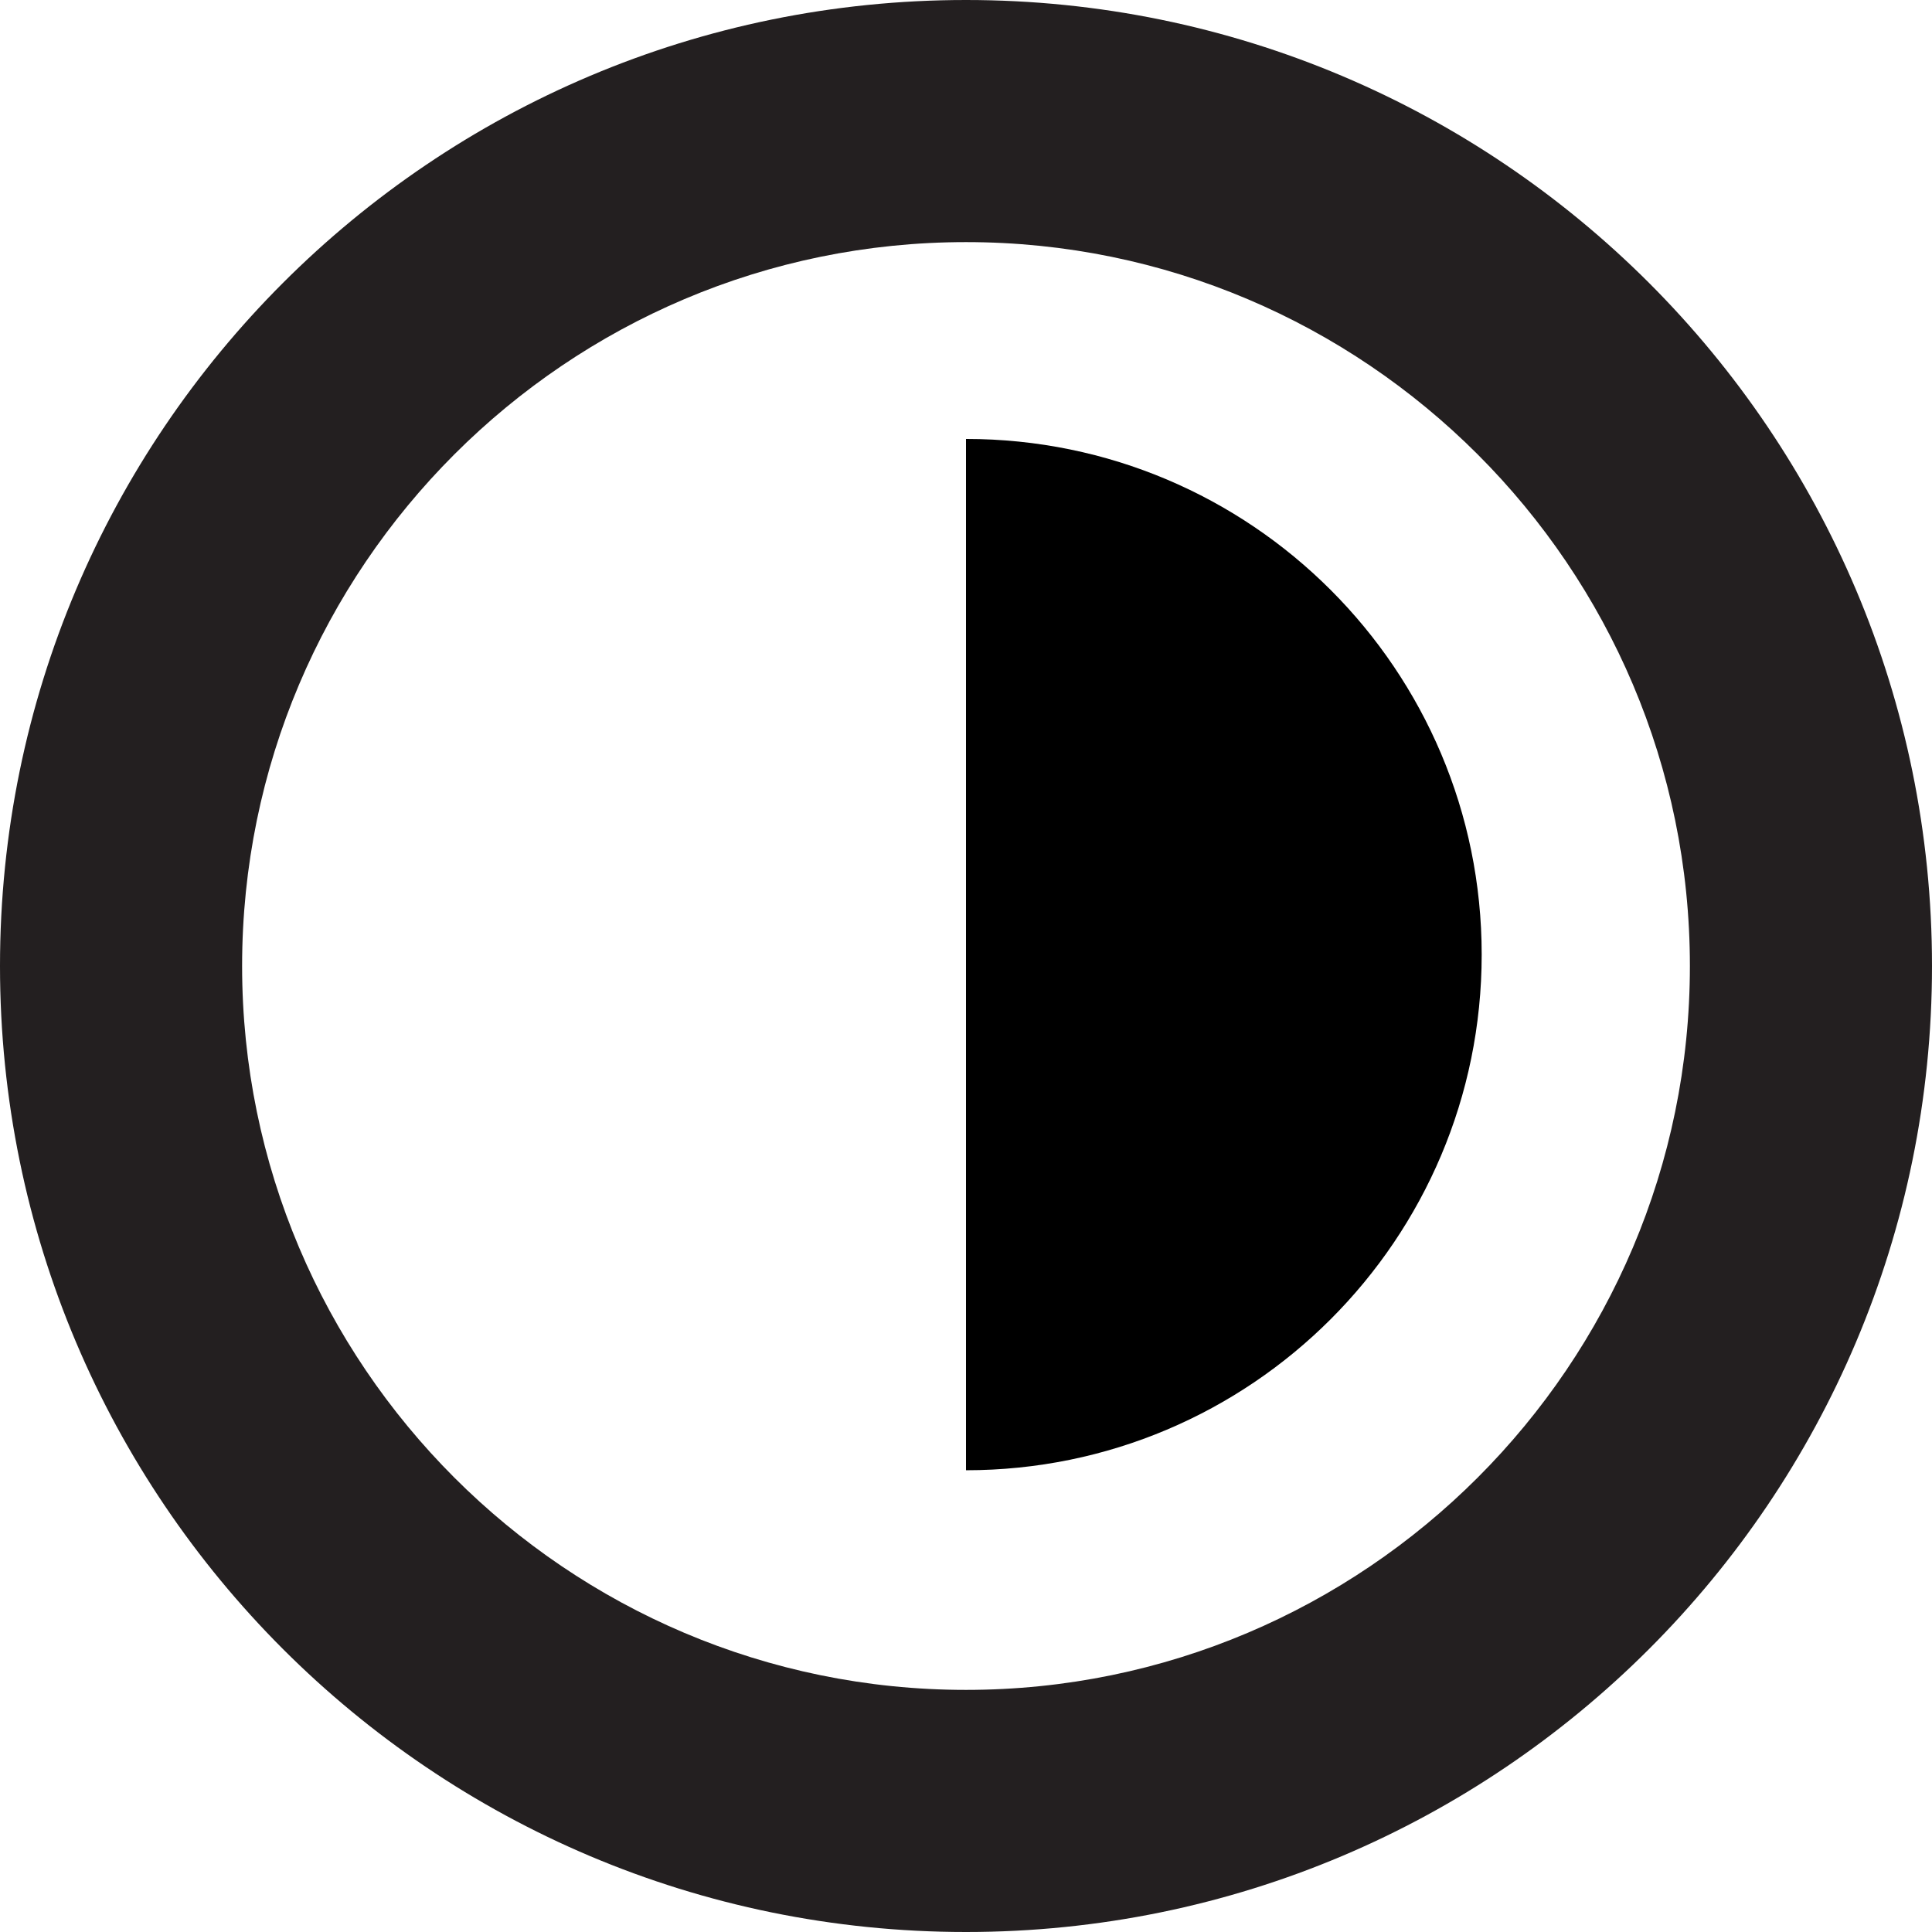
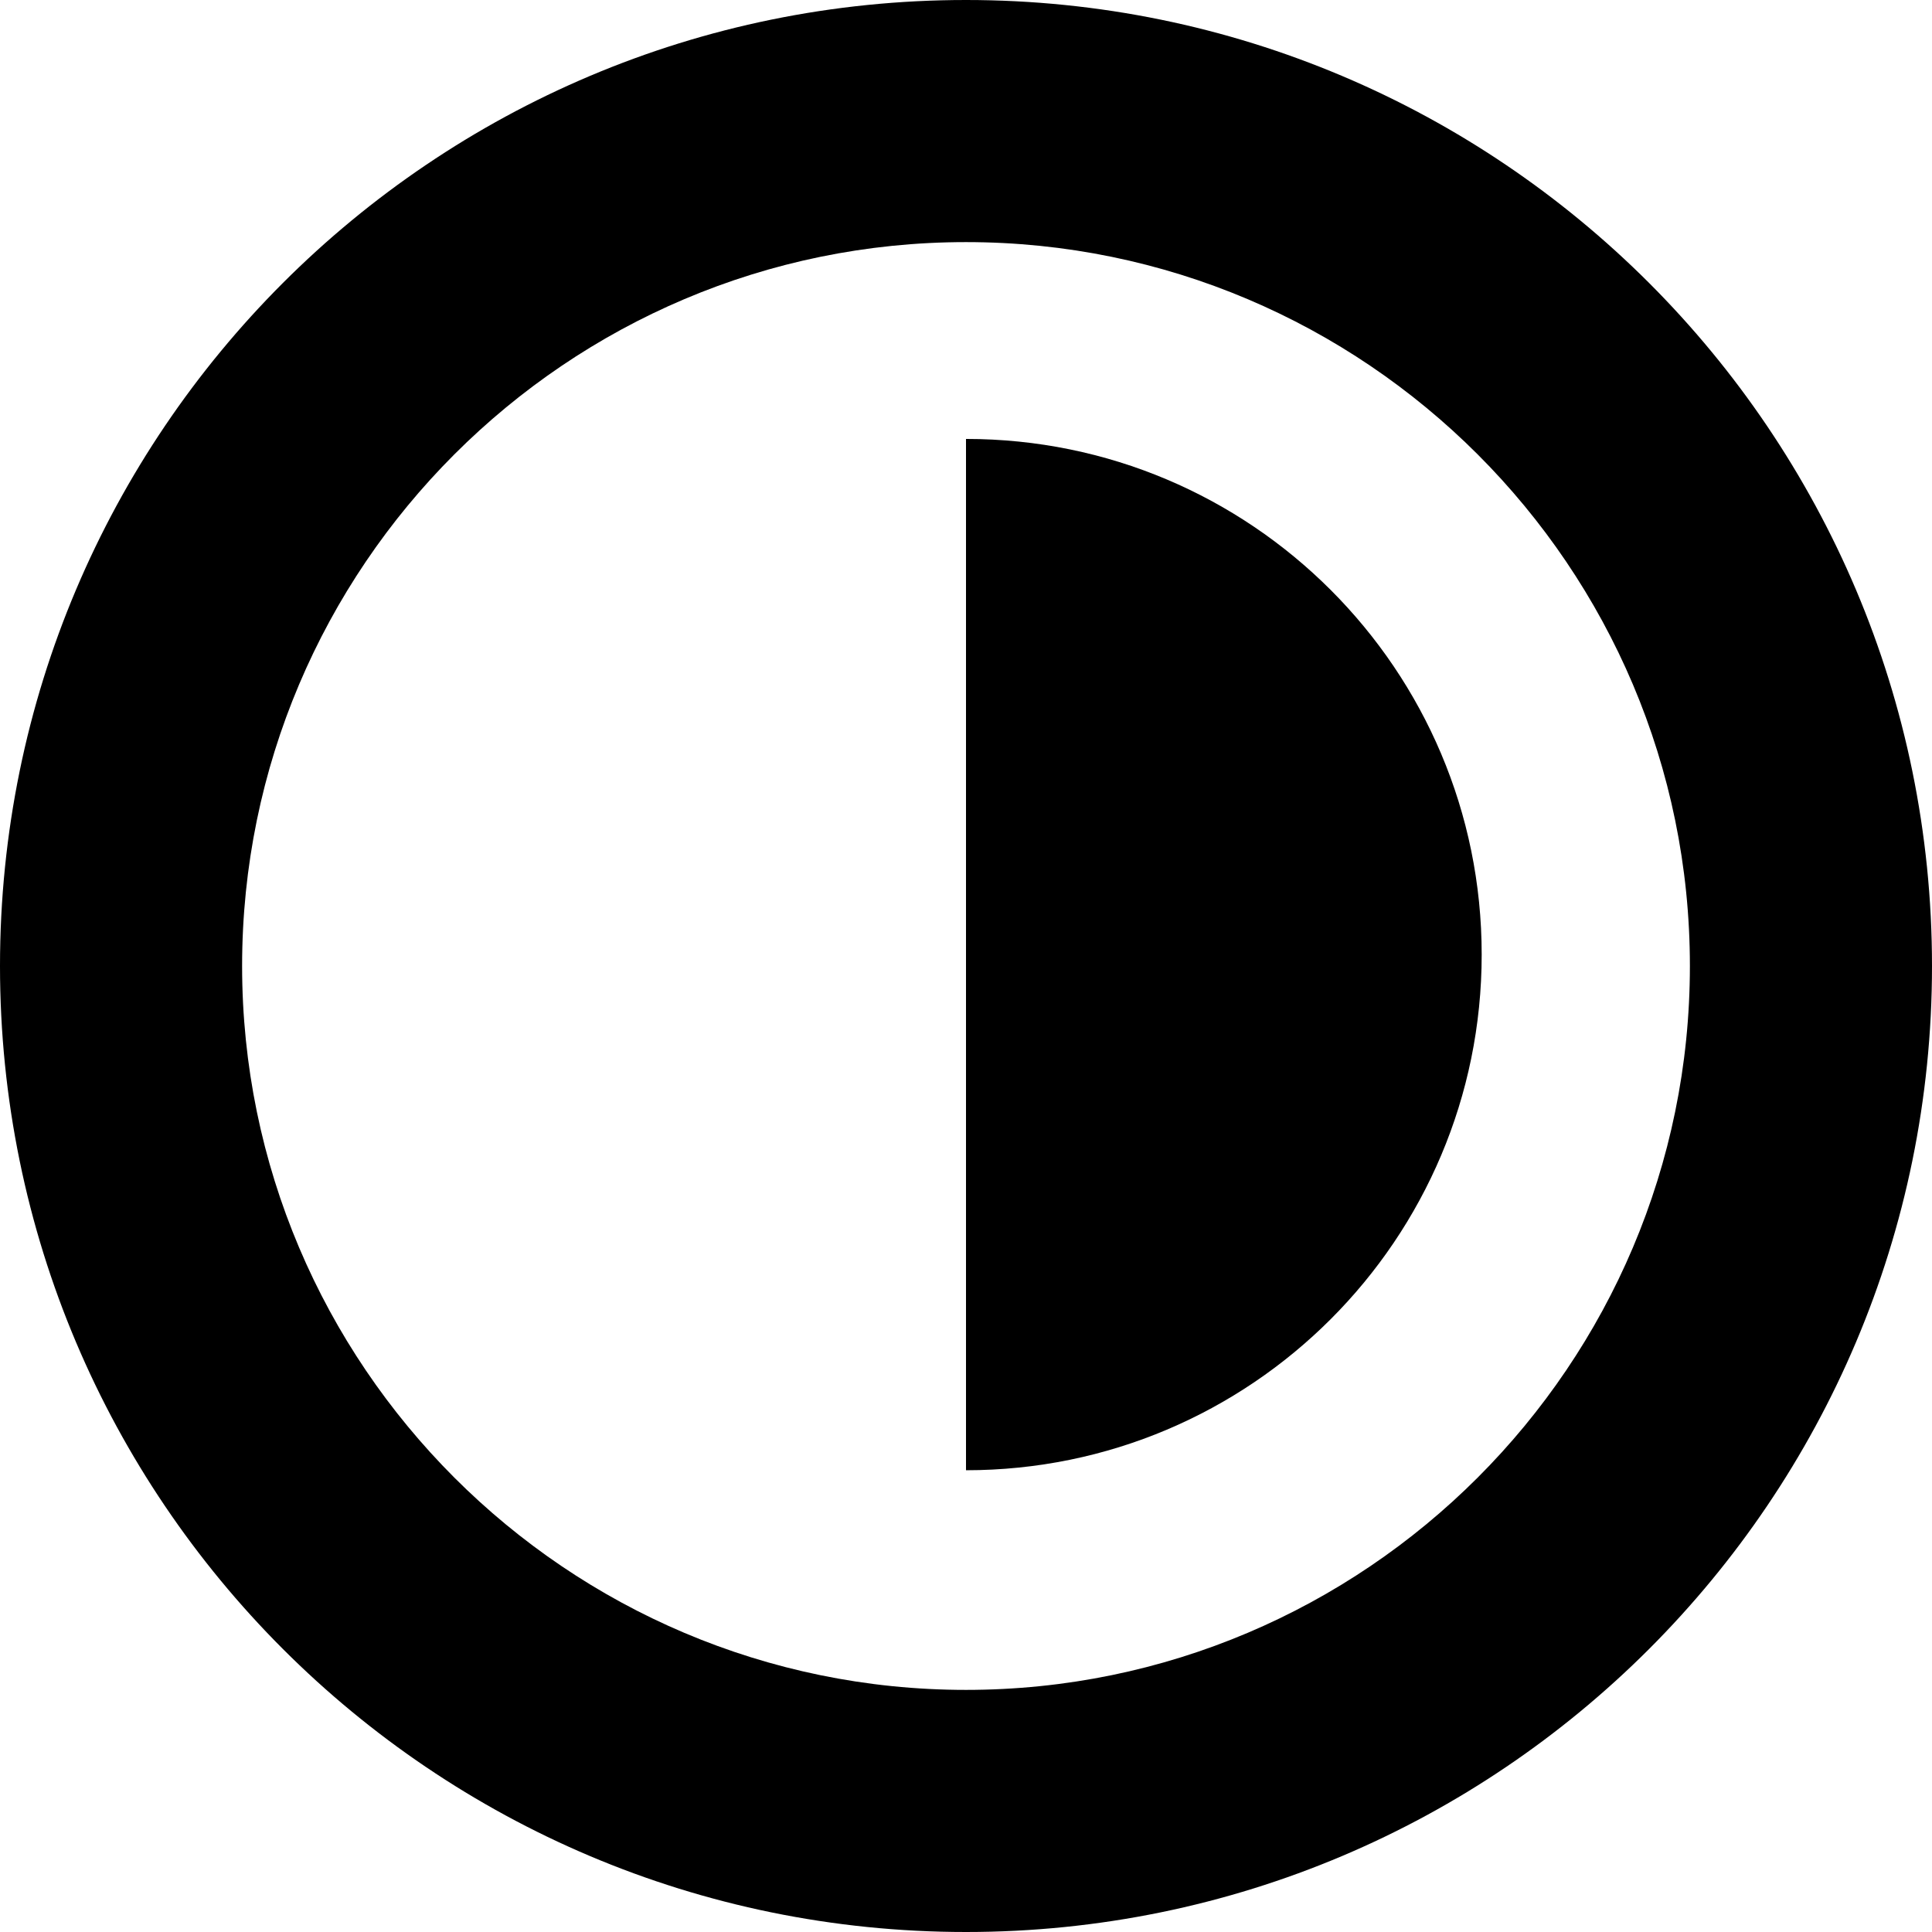
- <svg xmlns="http://www.w3.org/2000/svg" version="1.0" id="Layer_1" x="0px" y="0px" width="31.92px" height="31.92px" viewBox="-35.422 -7.96 31.92 31.92" enable-background="new -35.422 -7.96 31.92 31.92" xml:space="preserve">
-   <path fill="#231F20" d="M-19.462-3.96c6.595,0,11.96,5.365,11.96,11.96s-5.365,11.96-11.96,11.96S-31.422,14.595-31.422,8 S-26.057-3.96-19.462-3.96 M-19.462-7.96c-8.814,0-15.96,7.145-15.96,15.96c0,8.813,7.146,15.96,15.96,15.96S-3.502,16.813-3.502,8 C-3.502-0.815-10.648-7.96-19.462-7.96L-19.462-7.96z" />
-   <path d="M-19.462,16.331c4.706,0,8.52-3.813,8.52-8.52c0-4.705-3.813-8.519-8.52-8.519" />
+ <svg xmlns="http://www.w3.org/2000/svg" version="1.0" id="Layer_1" x="0px" y="0px" viewBox="-35.422 -7.96 31.92 31.92" enable-background="new -35.422 -7.96 31.92 31.92" xml:space="preserve">
+   <path d="M-19.462-3.96c6.595 0 11.96 5.365 11.96 11.96s-5.365 11.96-11.96 11.96-11.96-5.365-11.96-11.96 5.365-11.96 11.96-11.96m0-4c-8.814 0-15.96 7.145-15.96 15.96 0 8.813 7.146 15.96 15.96 15.96S-3.502 16.813-3.502 8c0-8.815-7.146-15.96-15.96-15.96z" />
+   <path d="M-19.462 16.331a8.519 8.519 0 008.52-8.52 8.518 8.518 0 00-8.52-8.519" />
</svg>
